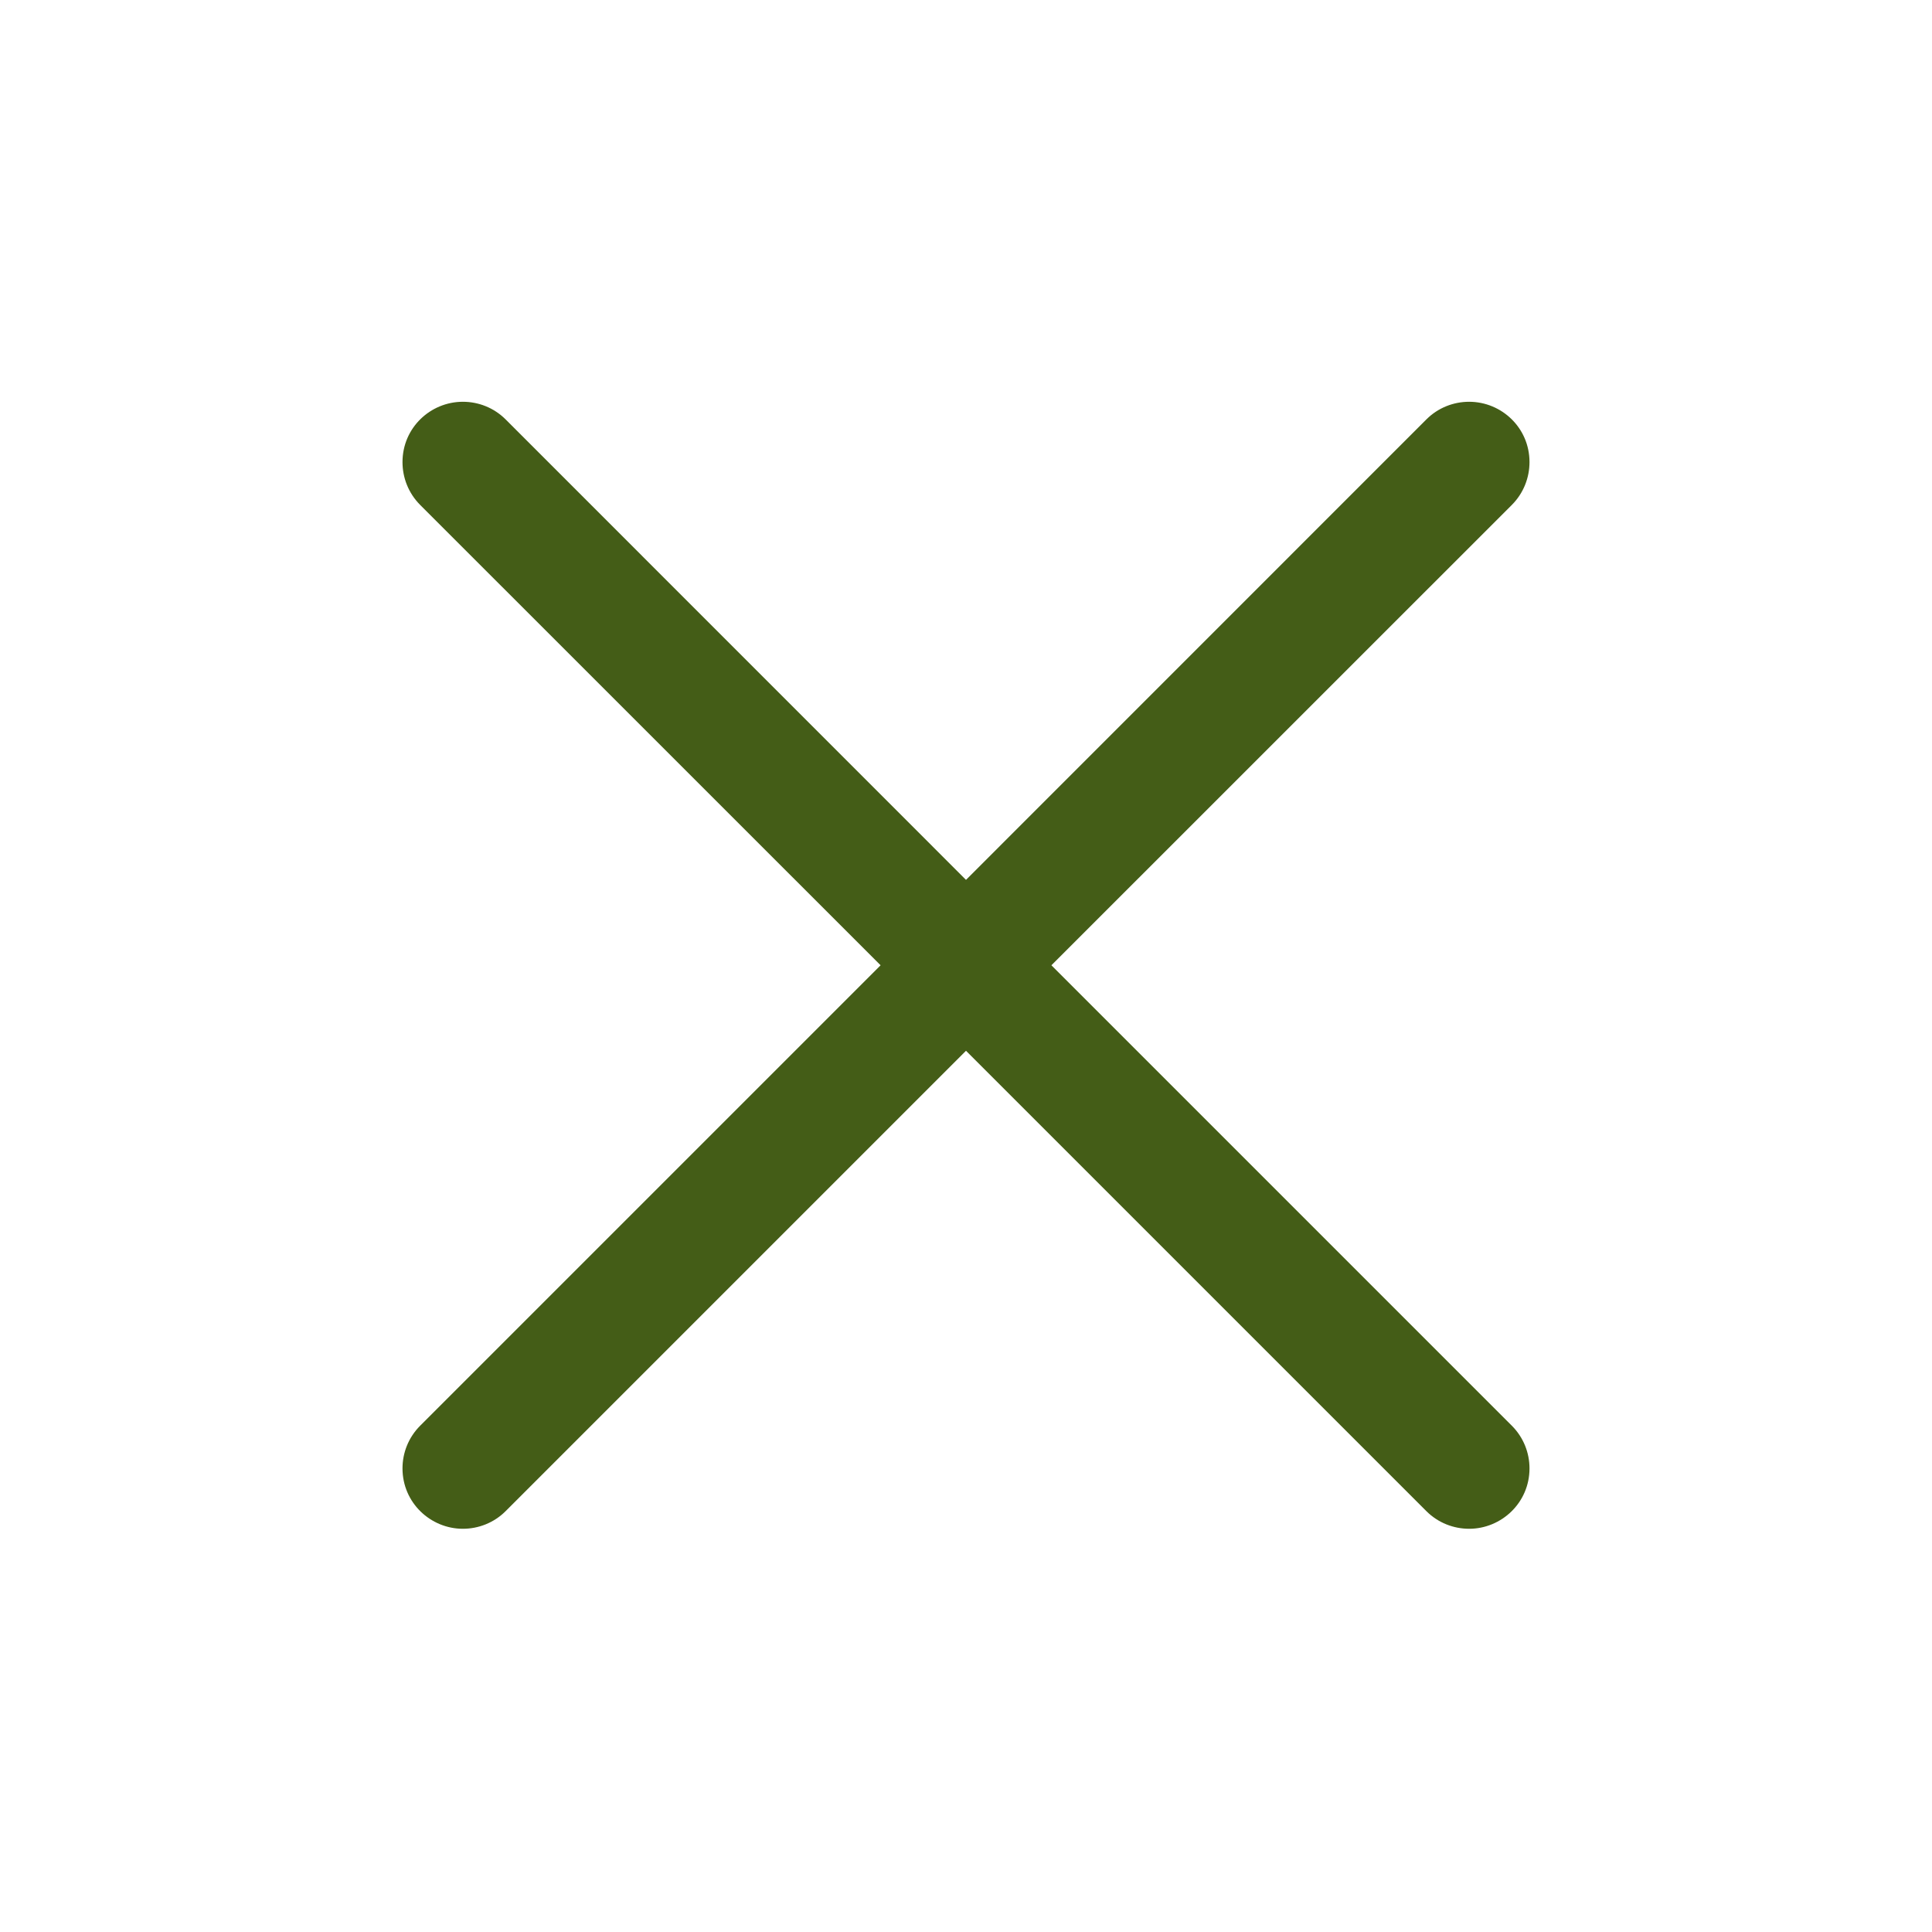
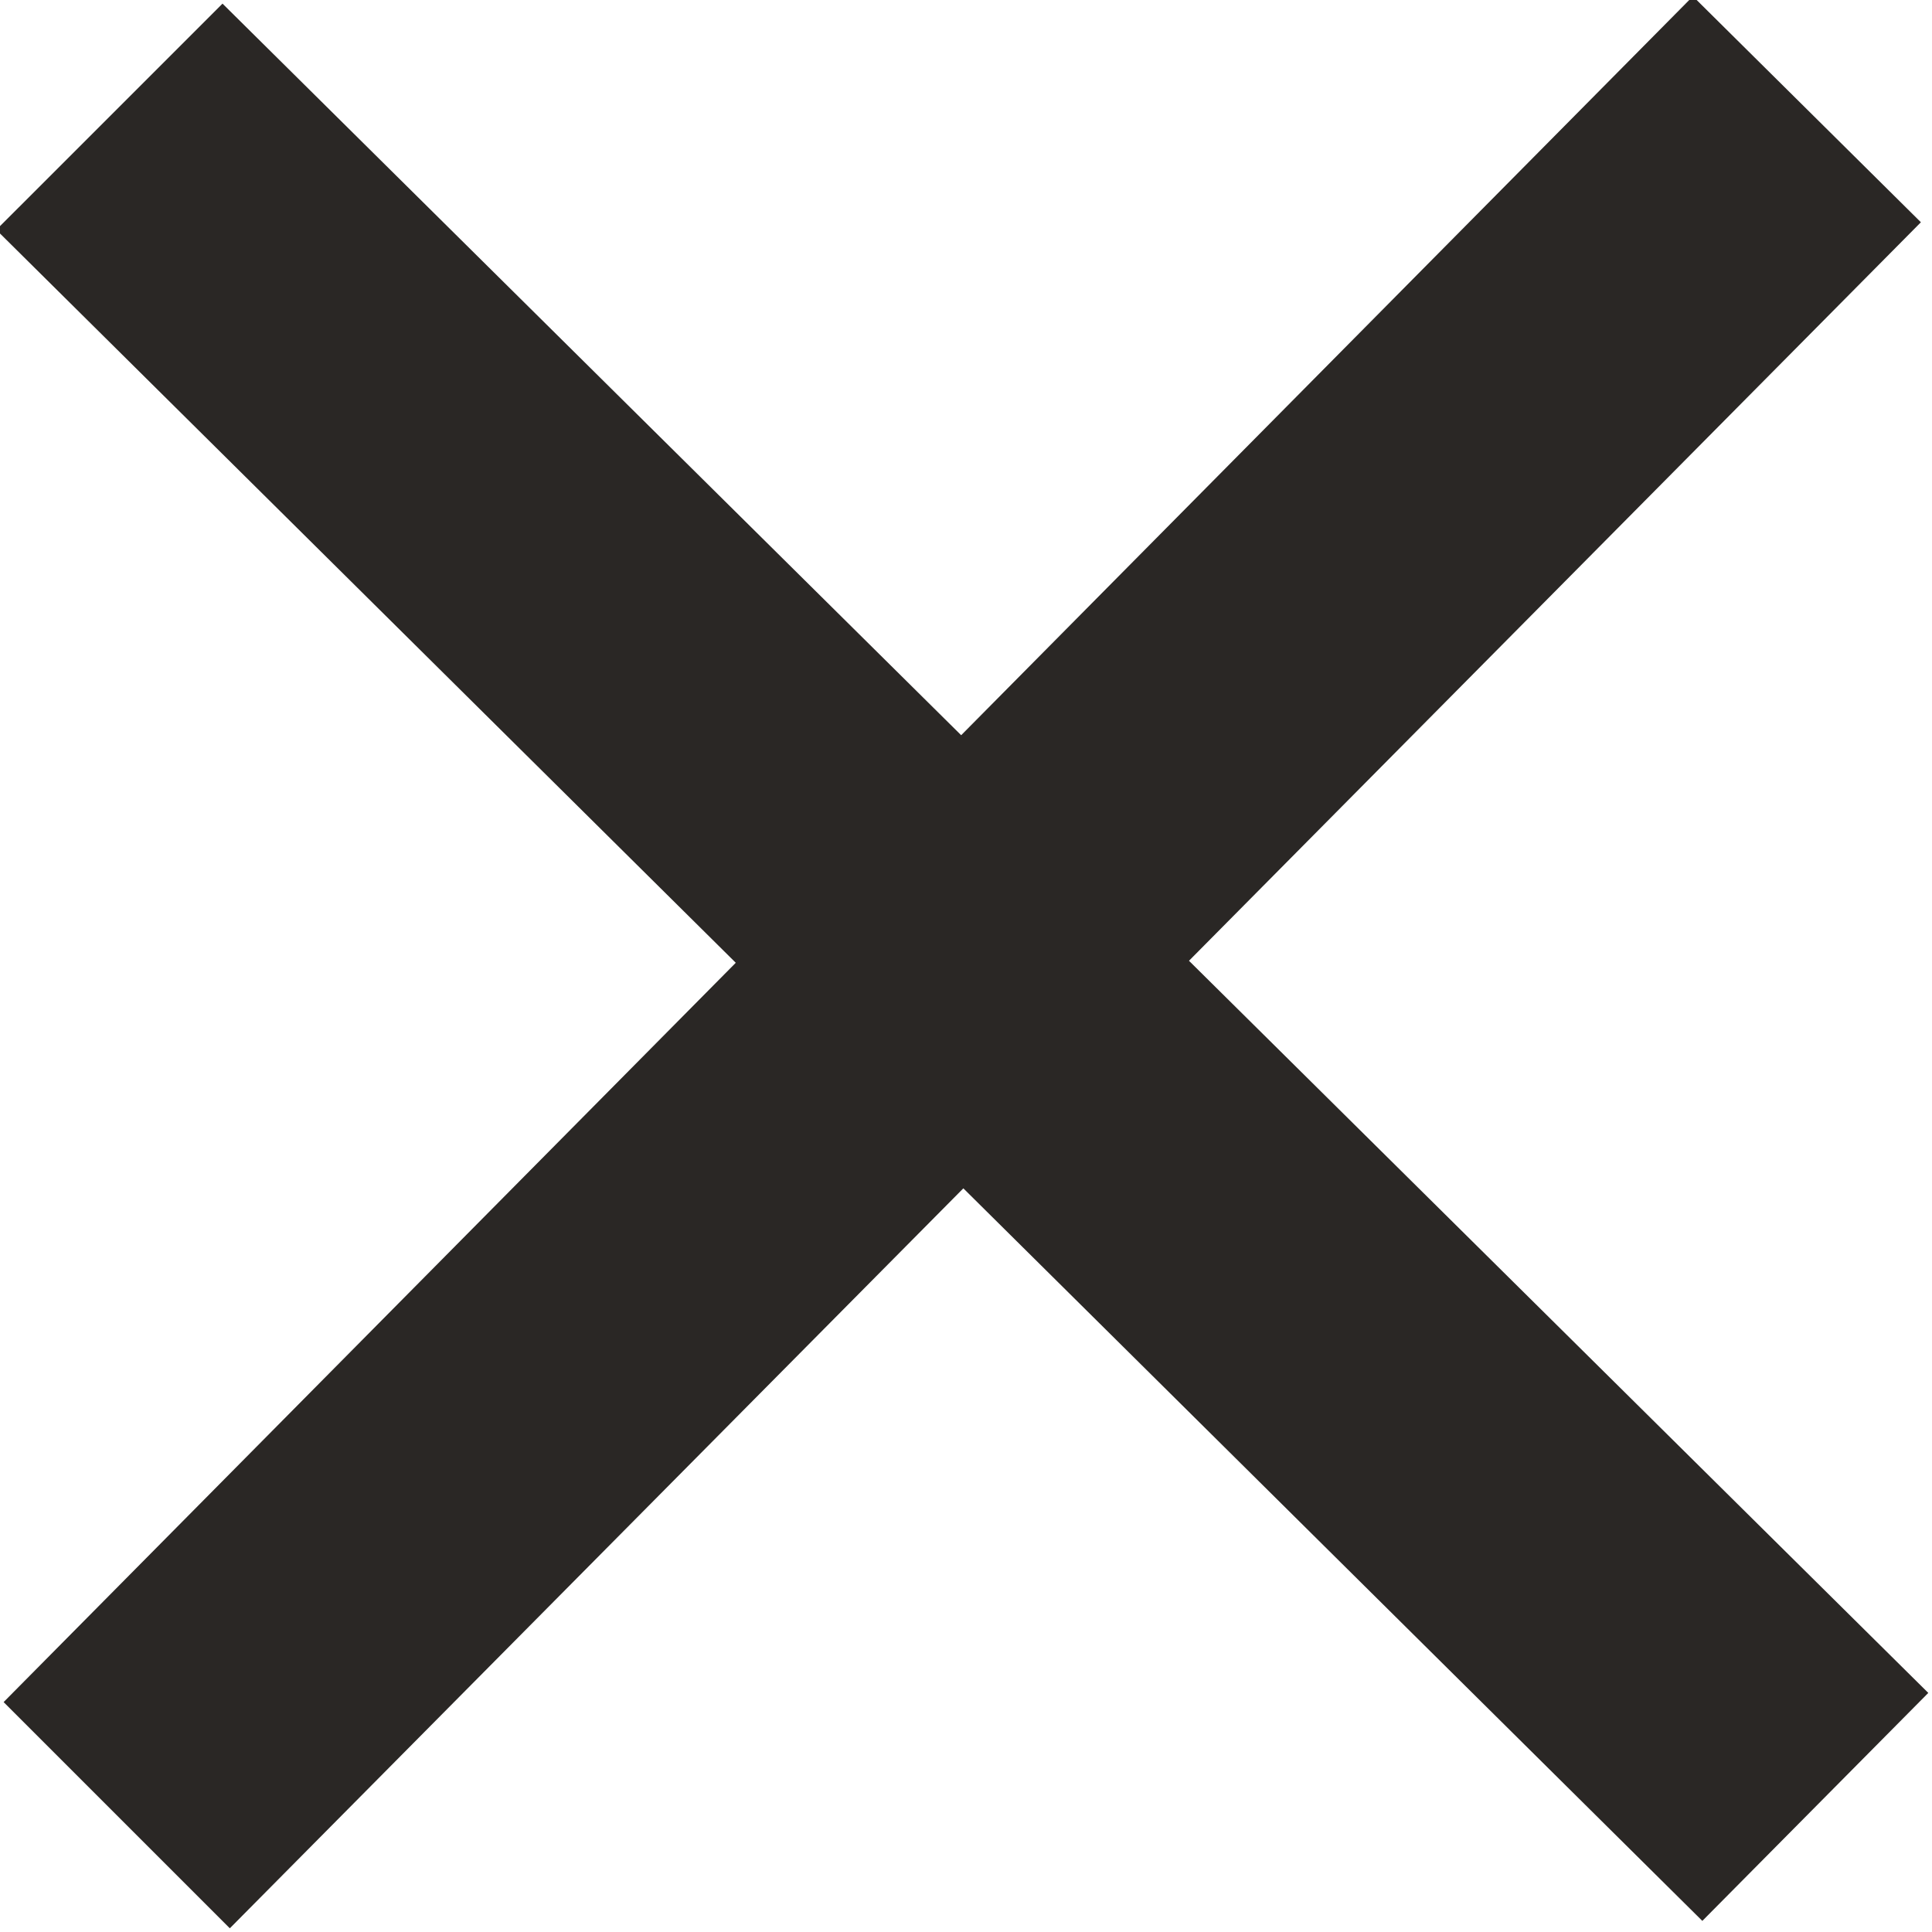
- <svg xmlns="http://www.w3.org/2000/svg" clip-rule="evenodd" fill-rule="evenodd" stroke-linejoin="round" stroke-miterlimit="2" viewBox="0 0 24 24">
-   <path fill="#445d17" d="m12 10.93 5.719-5.72c.146-.146.339-.219.531-.219.404 0 .75.324.75.749 0 .193-.073.385-.219.532l-5.72 5.719 5.719 5.719c.147.147.22.339.22.531 0 .427-.349.75-.75.75-.192 0-.385-.073-.531-.219l-5.719-5.719-5.719 5.719c-.146.146-.339.219-.531.219-.401 0-.75-.323-.75-.75 0-.192.073-.384.22-.531l5.719-5.719-5.72-5.719c-.146-.147-.219-.339-.219-.532 0-.425.346-.749.75-.749.192 0 .385.073.531.219z" />
+ <svg xmlns="http://www.w3.org/2000/svg" width="24" height="24" viewBox="0 0 24 24">
+   <path fill="#2a2725" d="M23.954 21.03l-9.184-9.095 9.092-9.174-2.832-2.807-9.09 9.179-9.176-9.088-2.81 2.81 9.186 9.105-9.095 9.184 2.81 2.81 9.112-9.192 9.18 9.1z" />
</svg>
